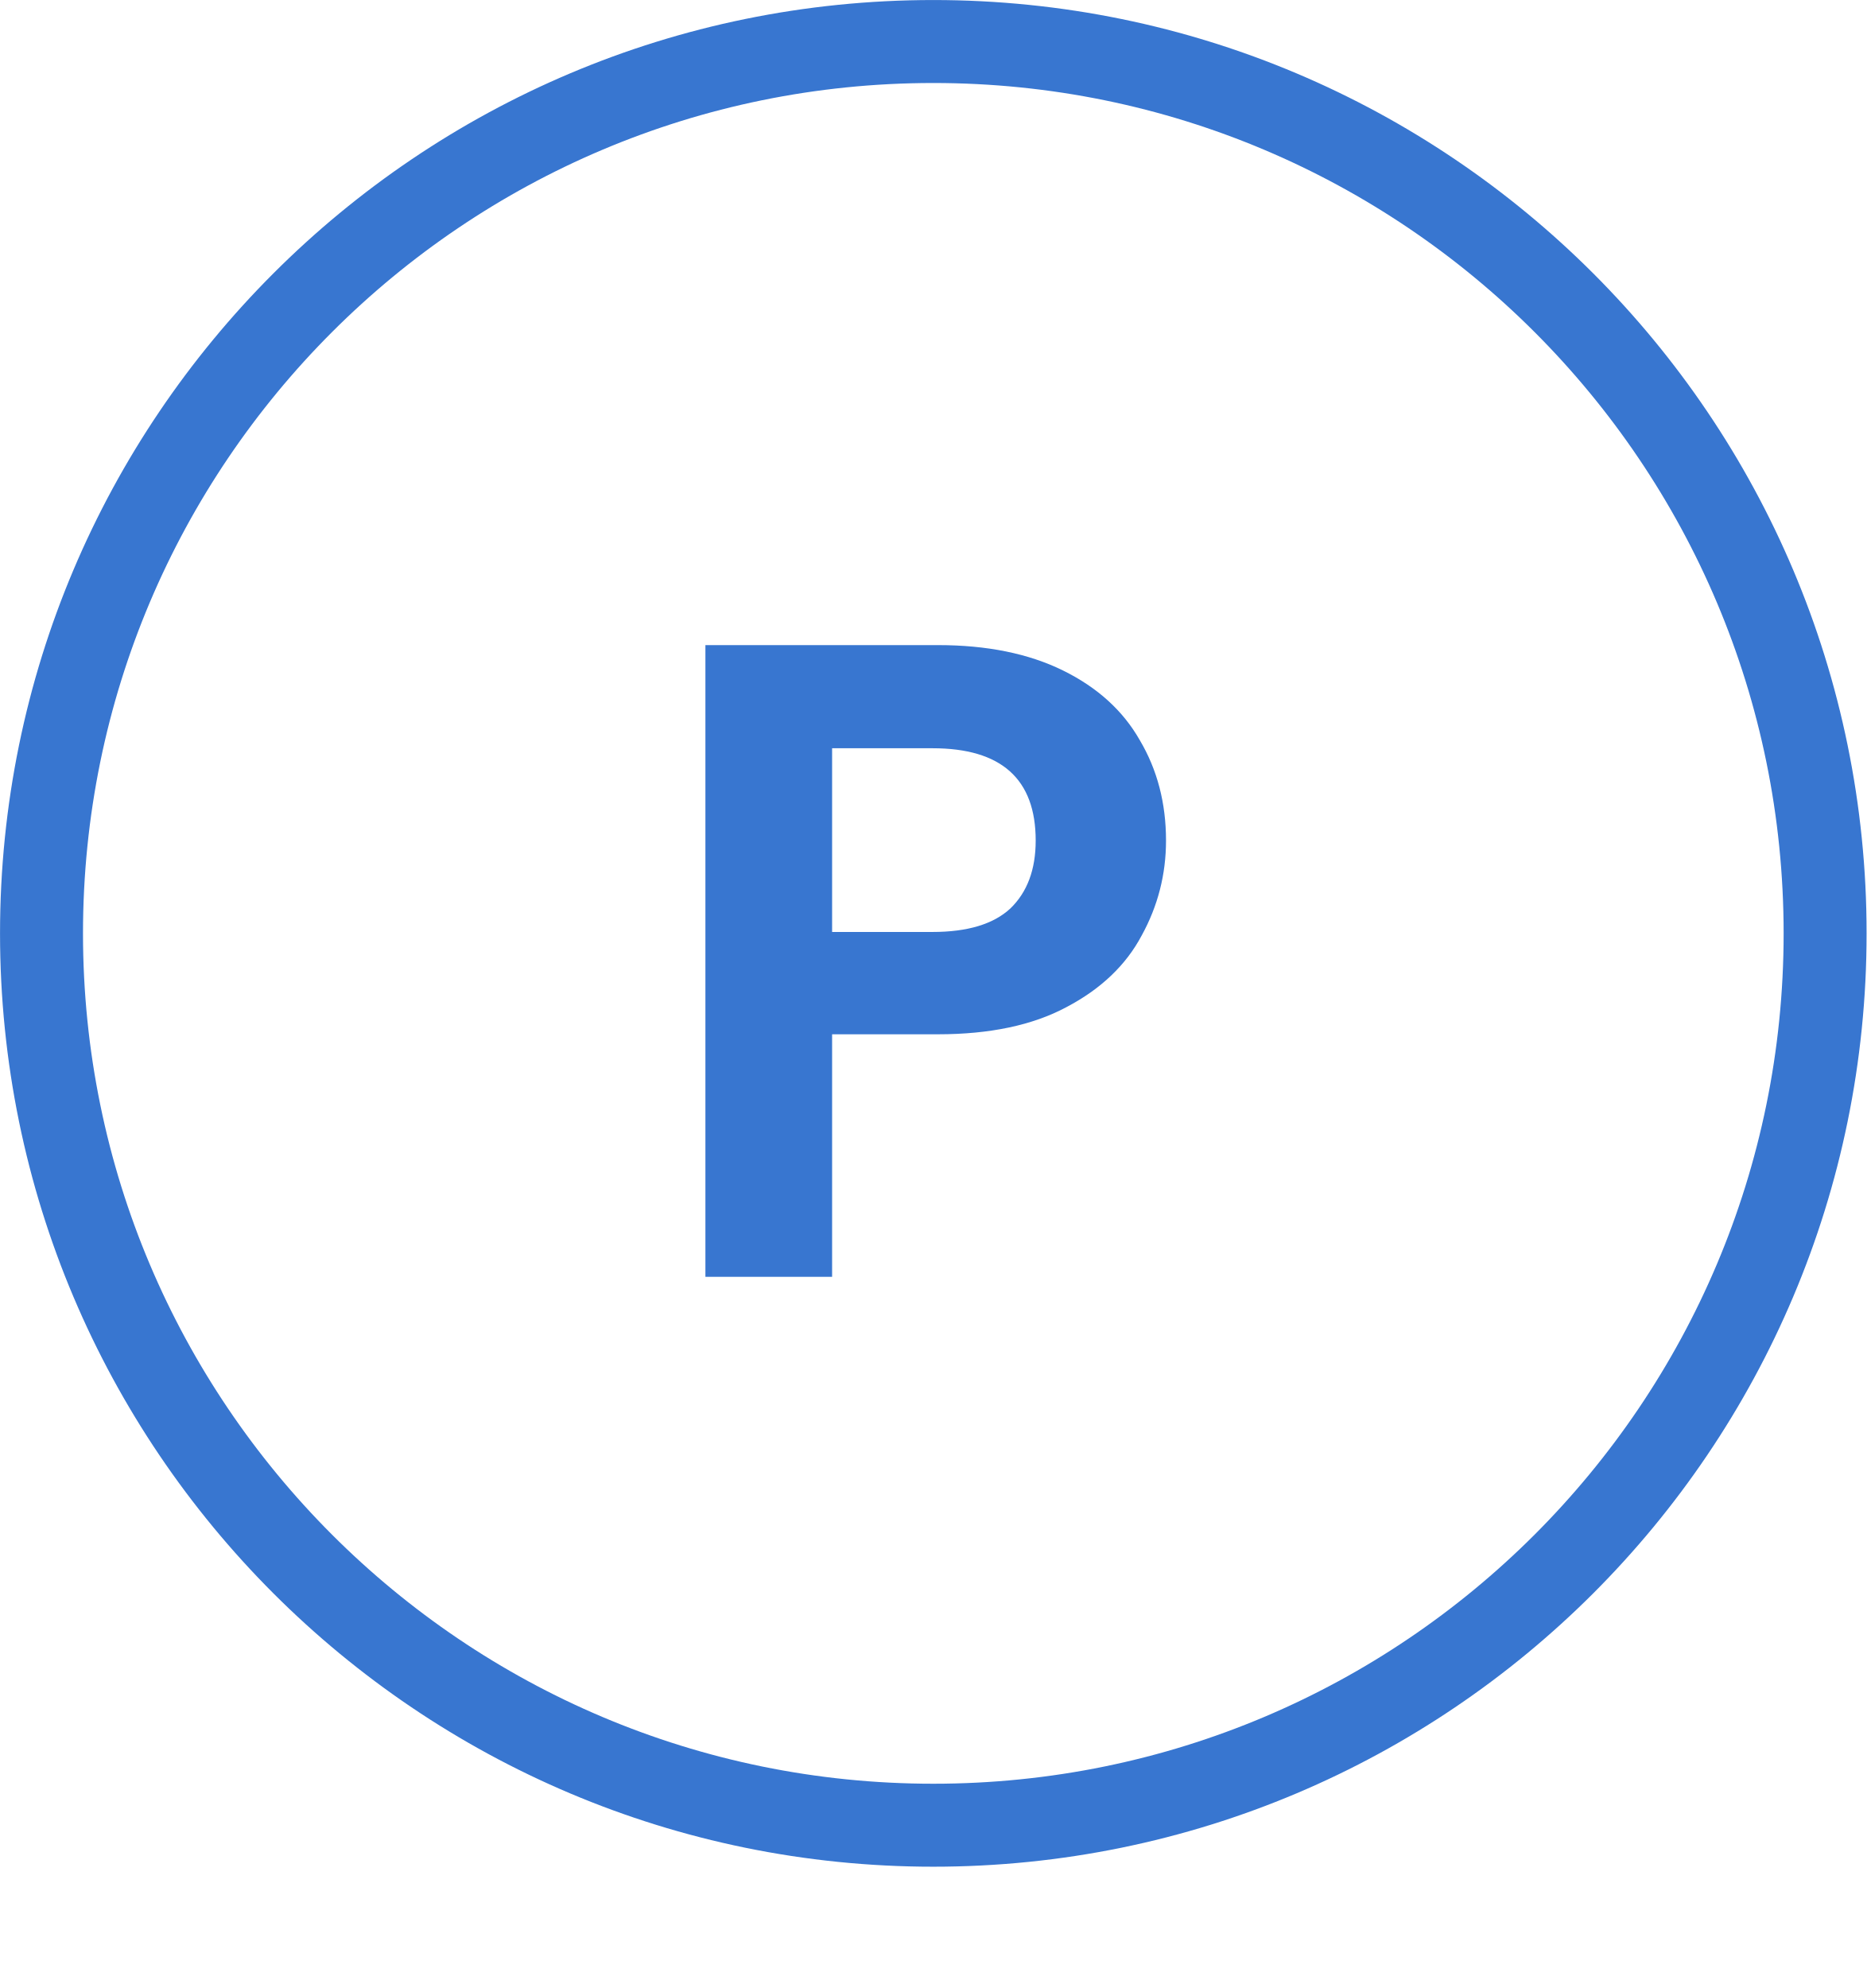
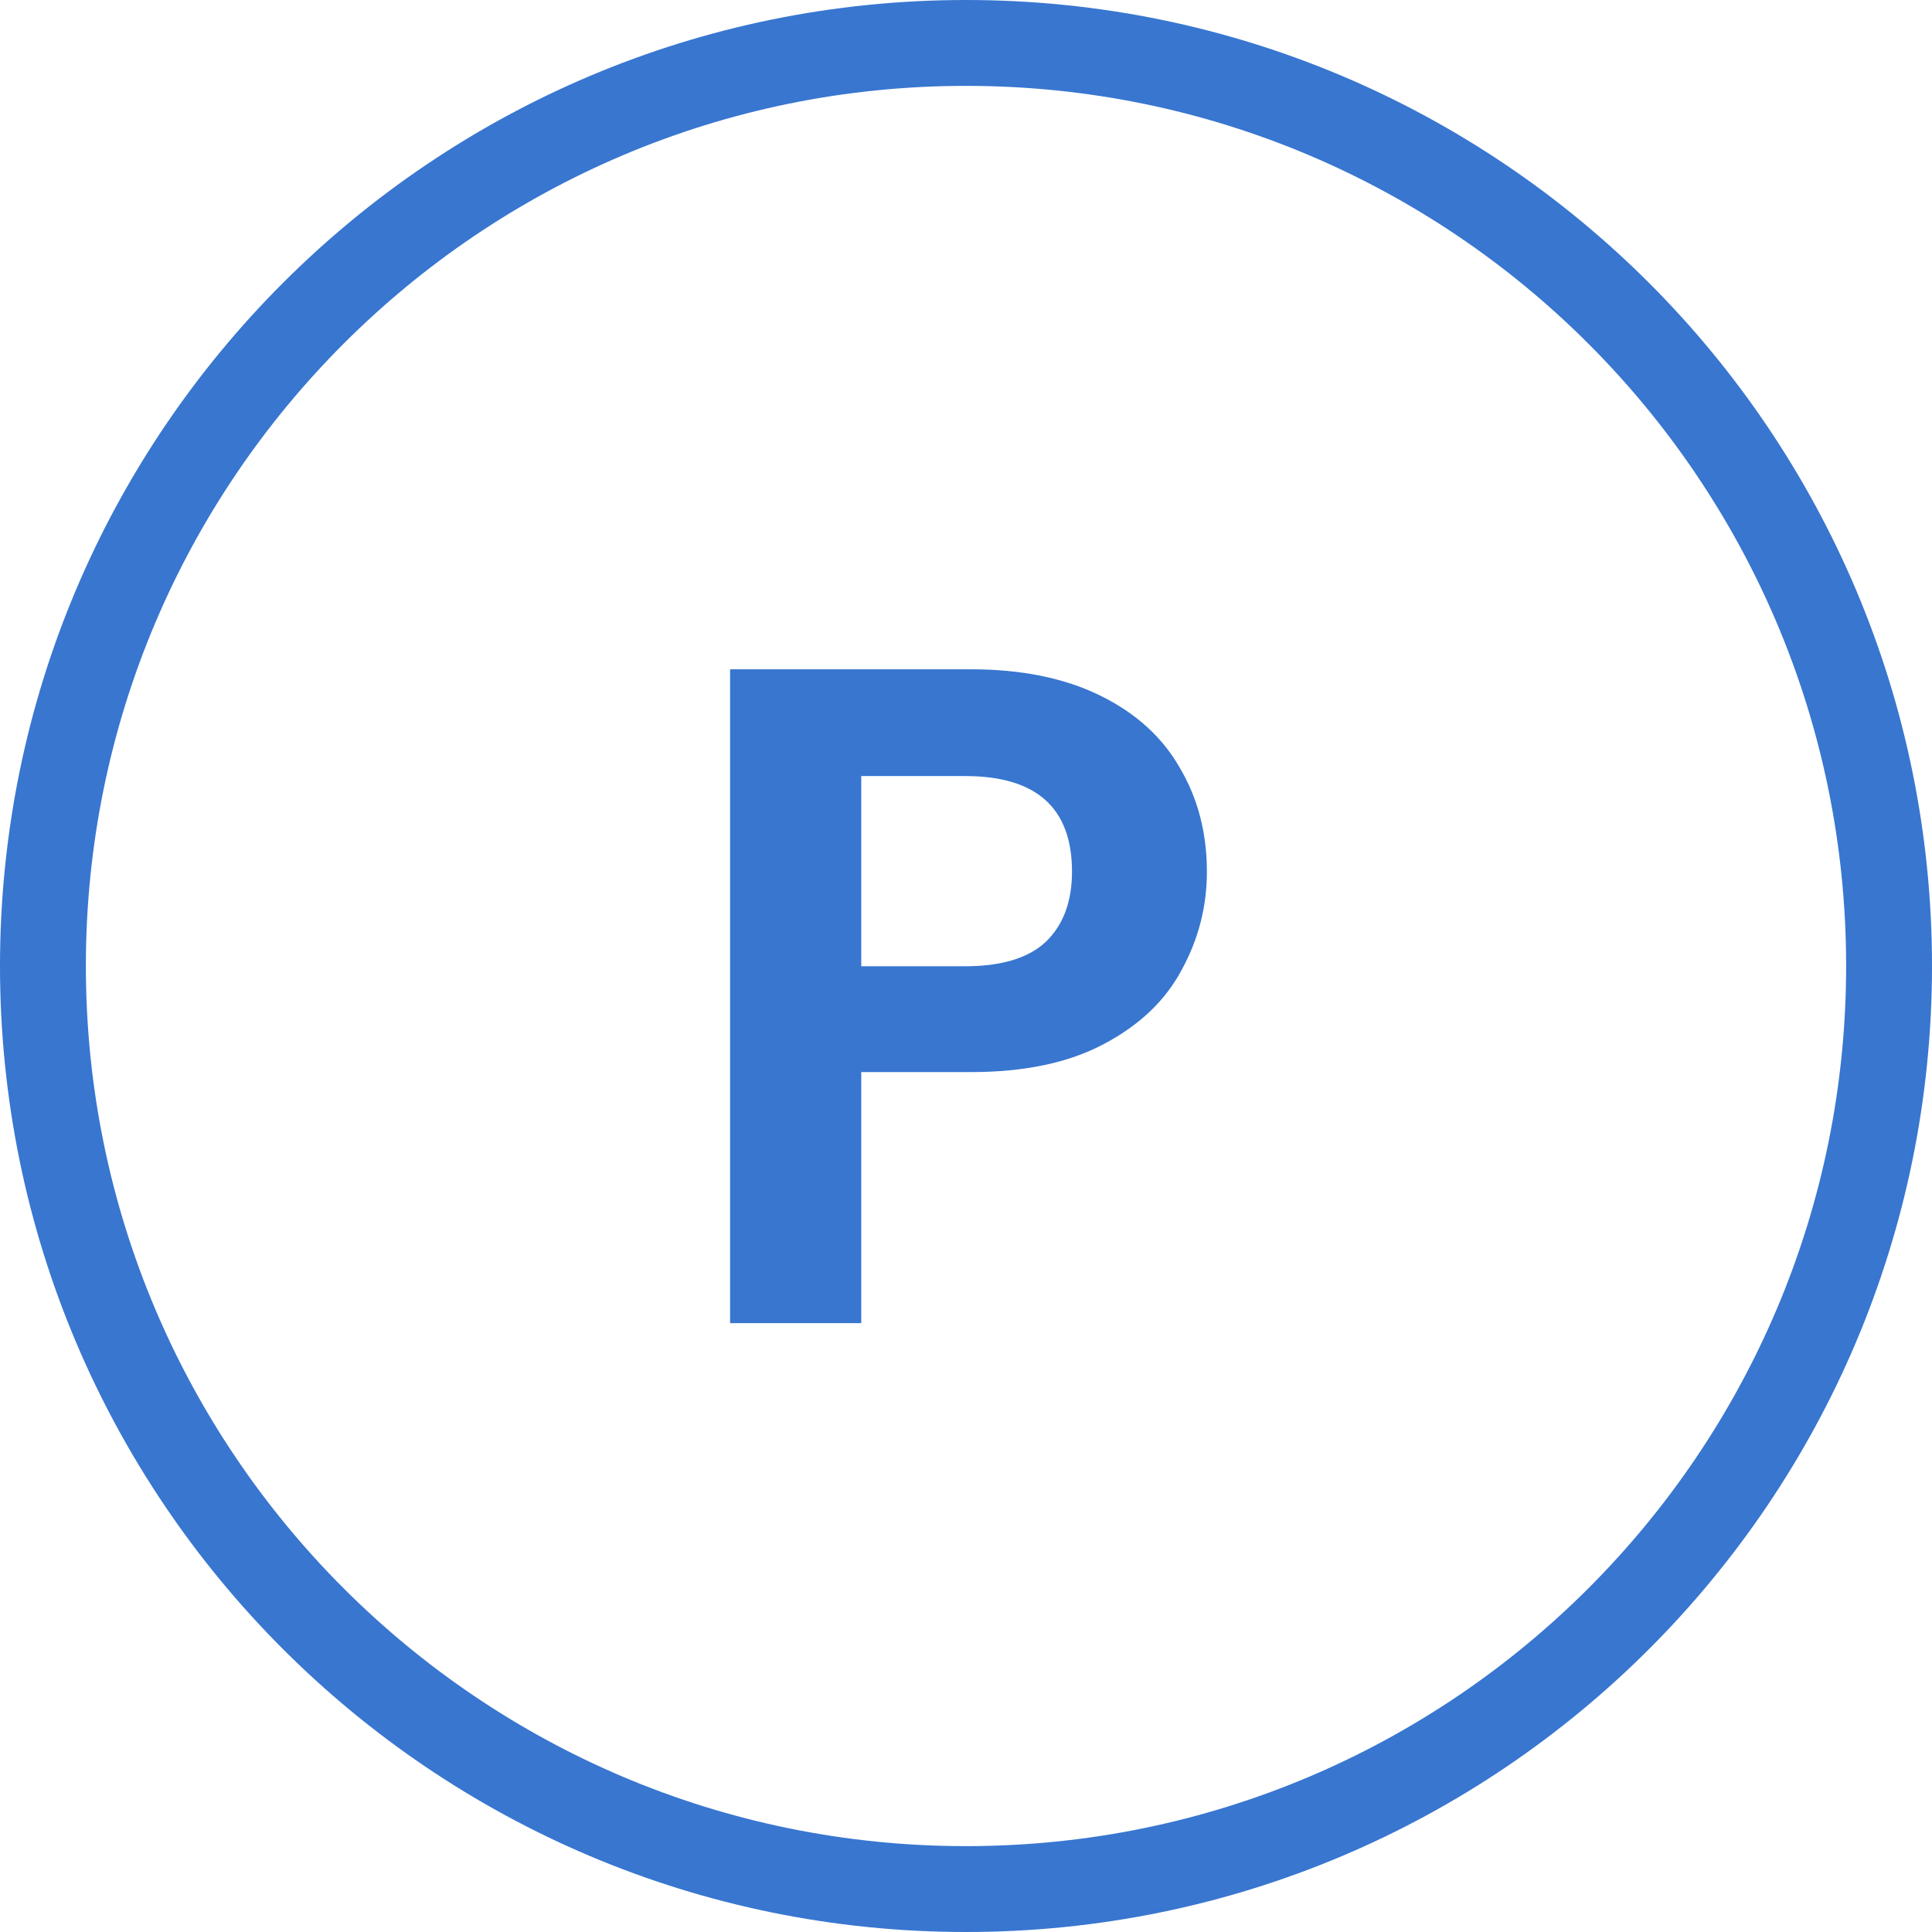
- <svg xmlns="http://www.w3.org/2000/svg" width="32" height="34" viewBox="0 0 32 34" fill="none">
-   <circle cx="15.963" cy="15.963" r="15.253" stroke="#3876D0" stroke-width="1.419" />
-   <path d="M19.943 14.376C19.943 14.954 19.804 15.496 19.526 16.001C19.257 16.507 18.829 16.915 18.241 17.224C17.663 17.534 16.93 17.689 16.043 17.689H14.232V21.837H12.065V11.033H16.043C16.878 11.033 17.591 11.177 18.179 11.466C18.767 11.755 19.206 12.152 19.494 12.658C19.794 13.164 19.943 13.736 19.943 14.376ZM15.95 15.939C16.548 15.939 16.992 15.805 17.281 15.537C17.57 15.258 17.714 14.871 17.714 14.376C17.714 13.323 17.126 12.797 15.95 12.797H14.232V15.939H15.95Z" fill="#3876D0" />
+ <svg xmlns="http://www.w3.org/2000/svg" width="45" height="45" viewBox="0 0 45 45" fill="none">
+   <circle cx="22.5" cy="22.5" r="21.5" stroke="#3876D0" stroke-width="2" />
+   <path d="M28.111 20.302C28.111 21.116 27.914 21.88 27.522 22.593C27.143 23.306 26.54 23.88 25.711 24.317C24.896 24.753 23.863 24.971 22.613 24.971H20.06V30.818H17.005V15.589H22.613C23.791 15.589 24.794 15.793 25.623 16.2C26.453 16.607 27.071 17.167 27.478 17.88C27.9 18.593 28.111 19.4 28.111 20.302ZM22.482 22.506C23.325 22.506 23.951 22.317 24.358 21.938C24.765 21.546 24.969 21 24.969 20.302C24.969 18.818 24.14 18.076 22.482 18.076H20.06V22.506H22.482Z" fill="#3876D0" />
</svg>
